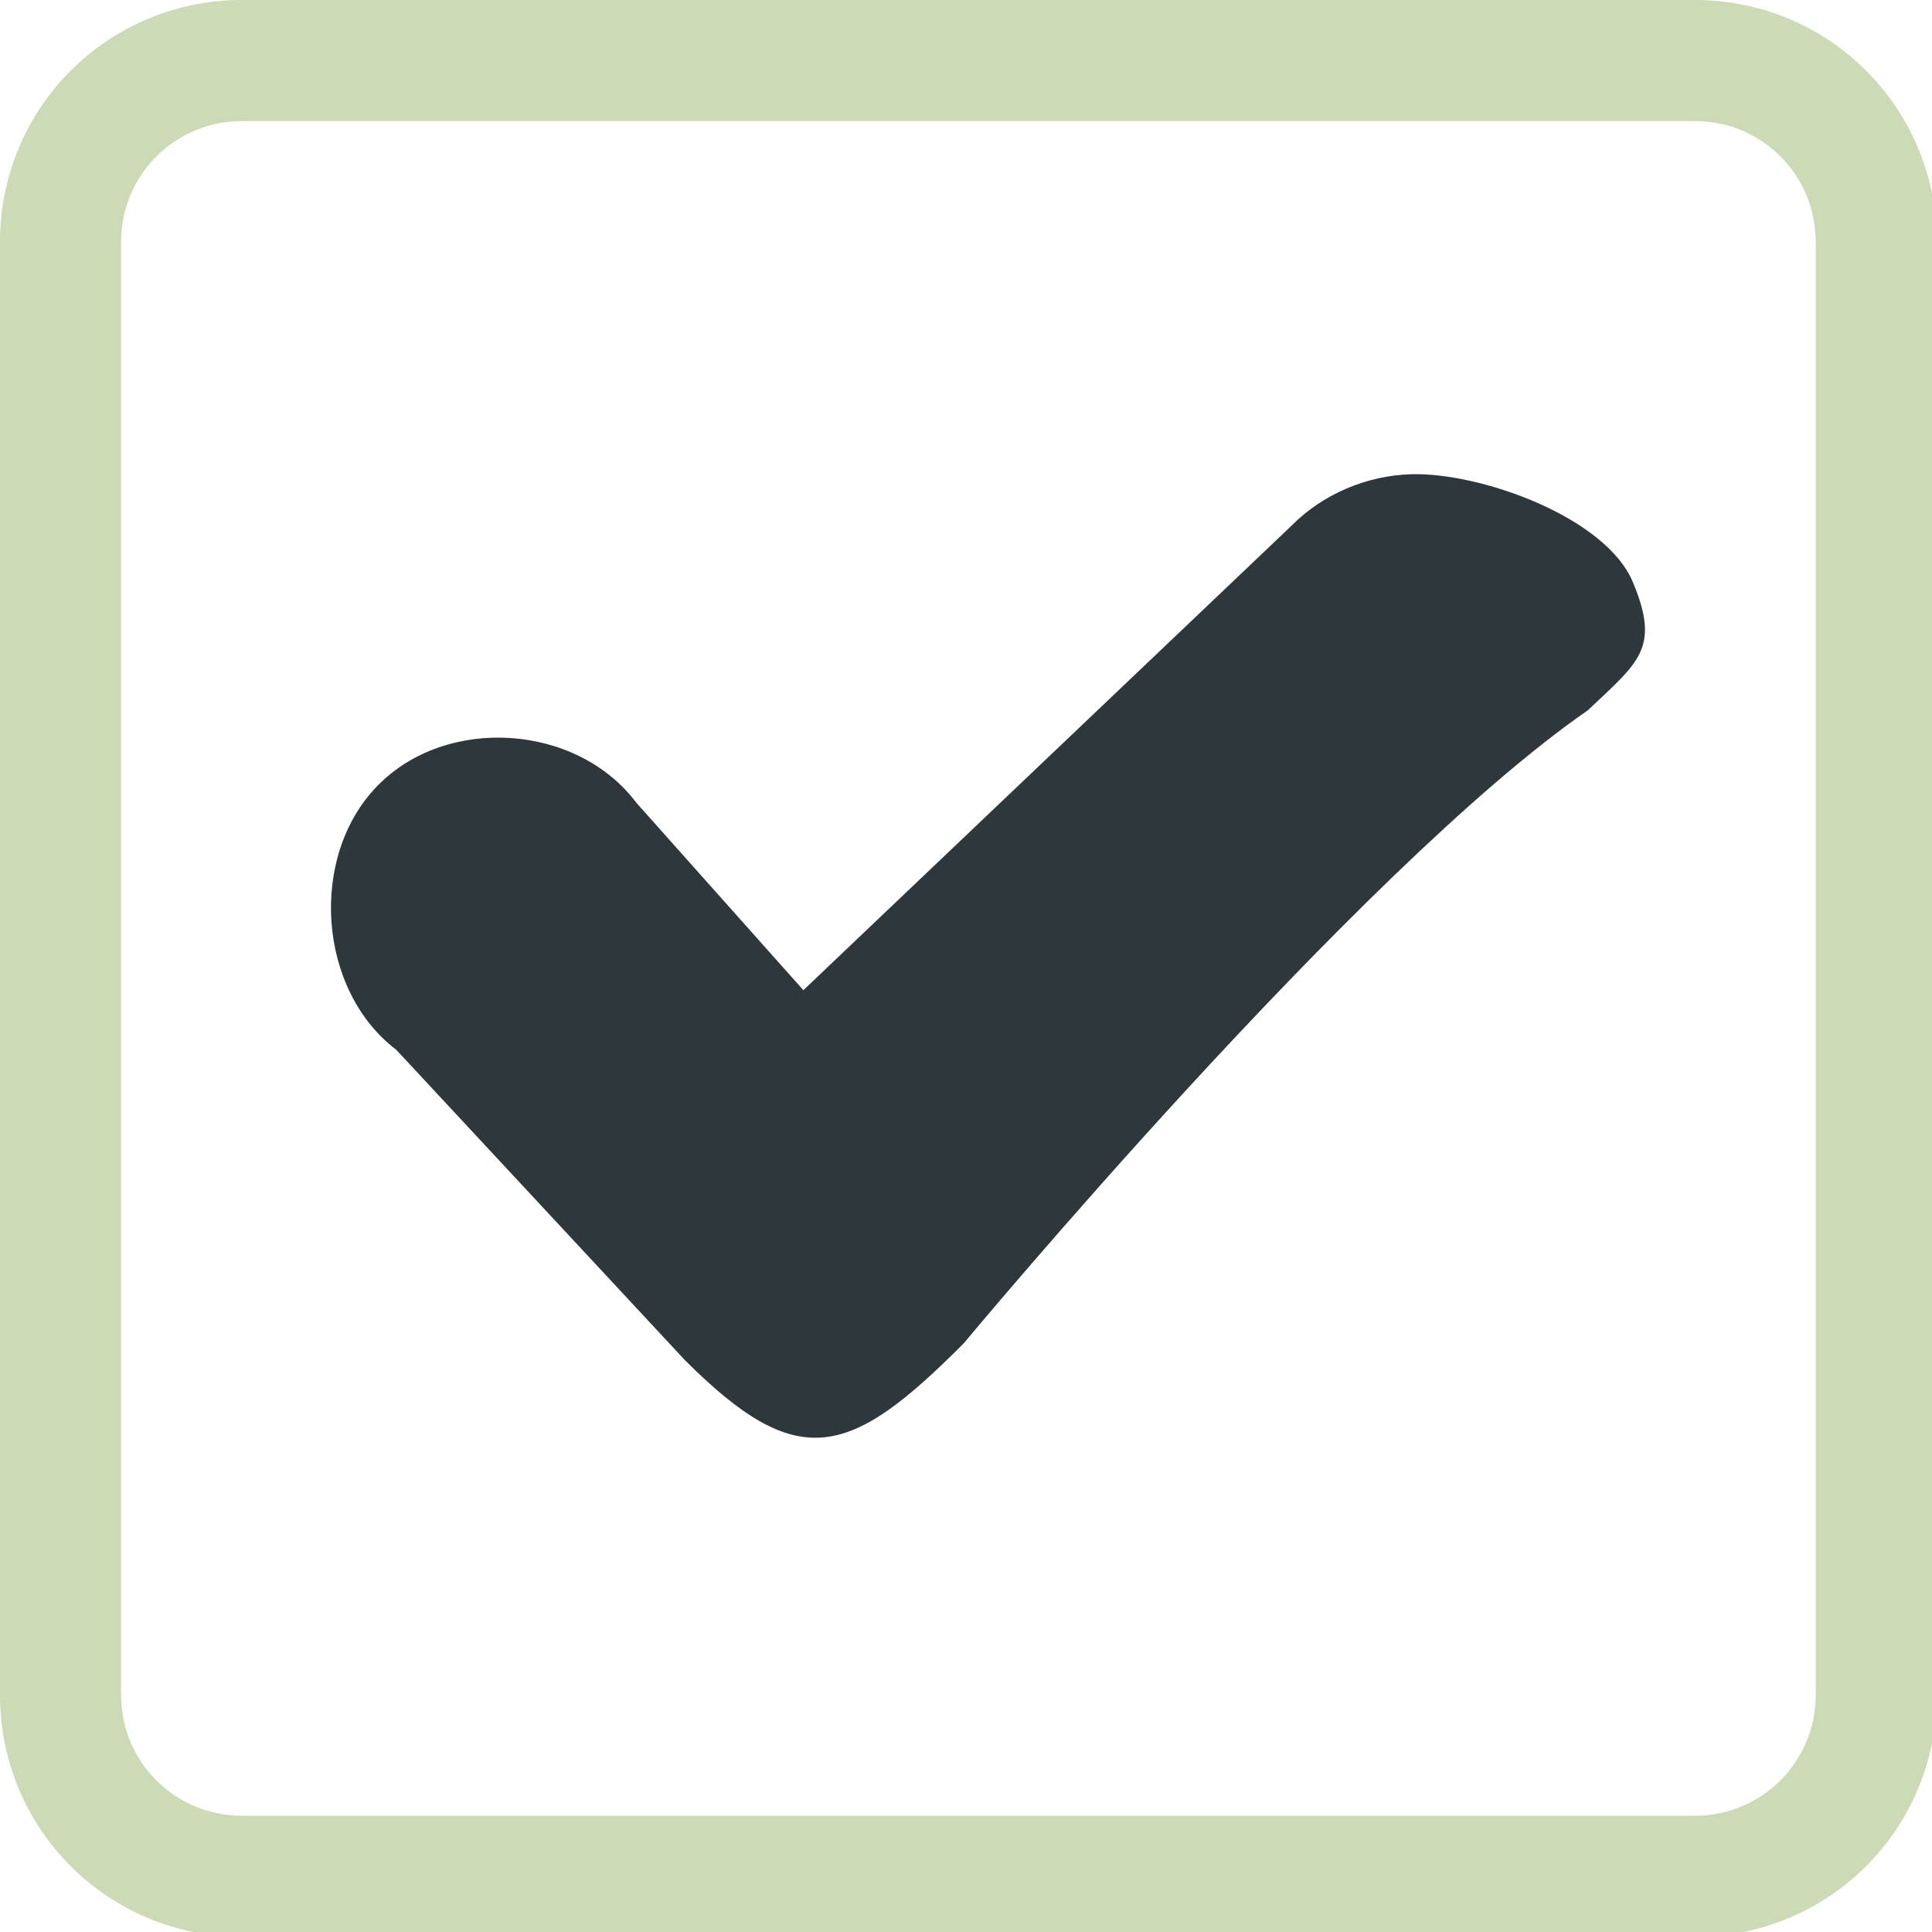
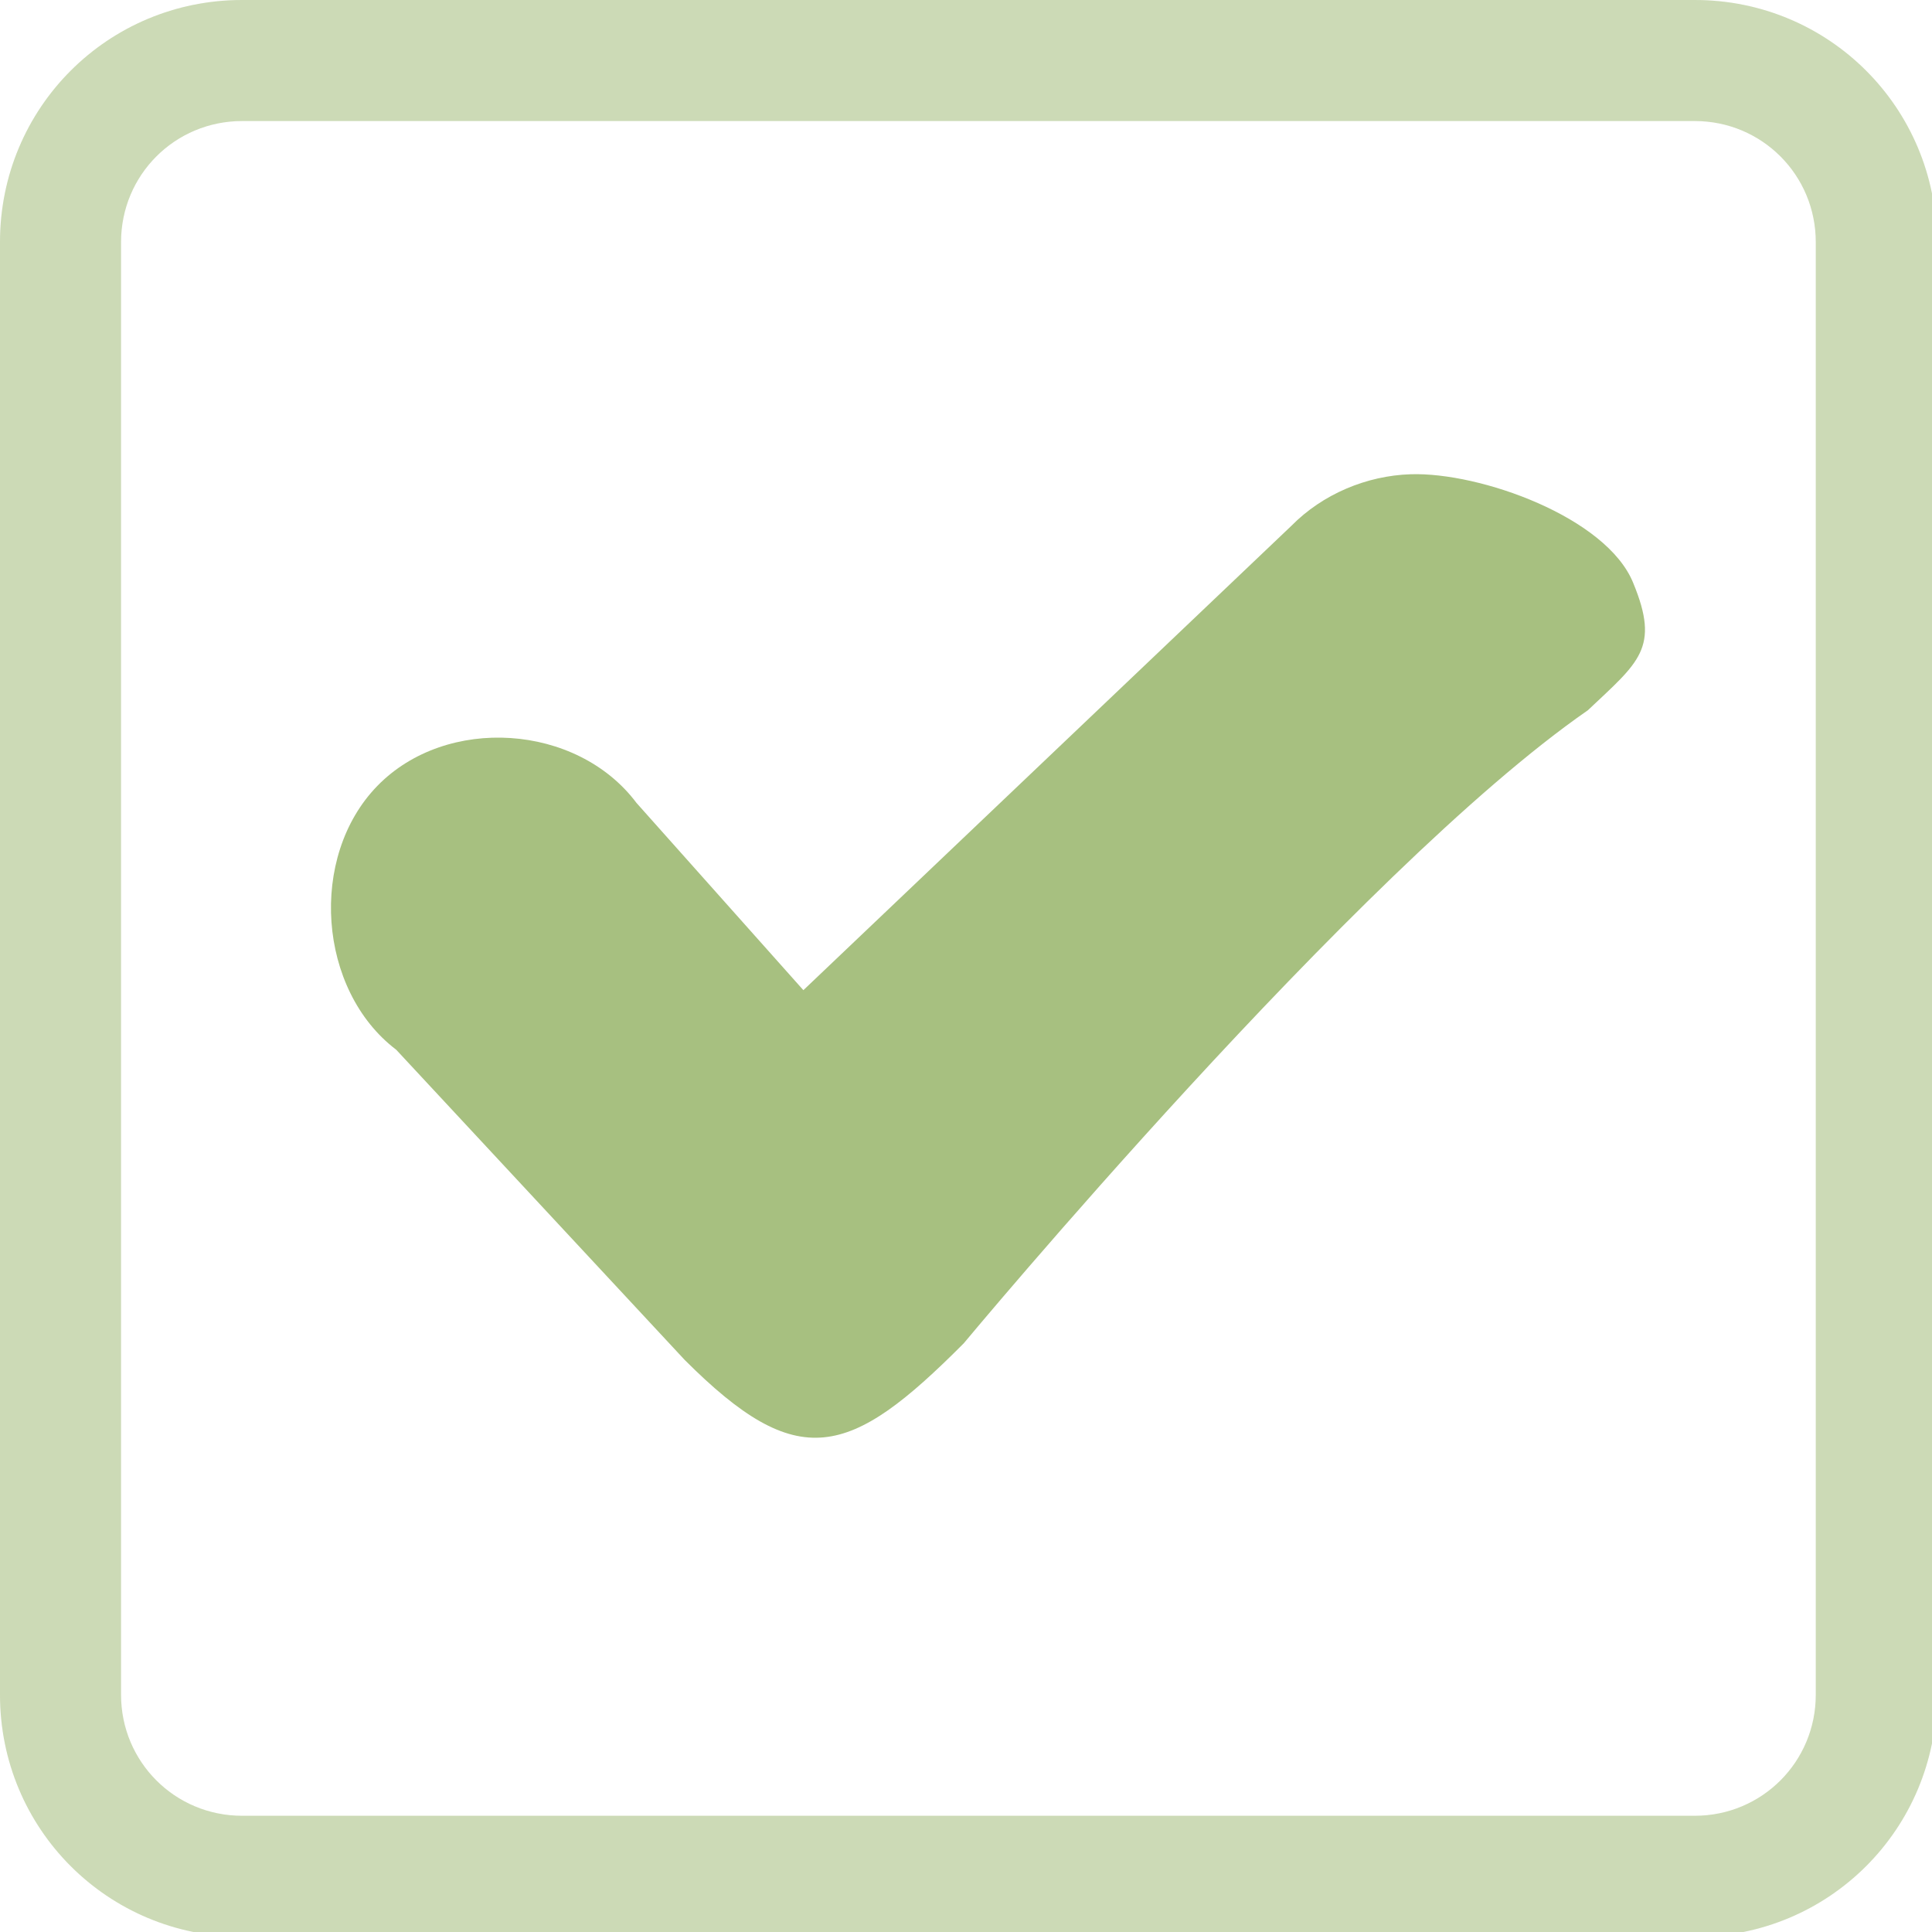
<svg xmlns="http://www.w3.org/2000/svg" width="133pt" height="133pt" viewBox="0 0 133 133" version="1.1">
  <g id="surface1">
    <path style=" stroke:none;fill-rule:nonzero;fill:#a7c080;fill-opacity:0.5;" d="M 16.668 0 C 7.422 0 0 7.422 0 16.668 L 0 116.668 C 0 125.91 7.422 133.332 16.668 133.332 L 116.668 133.332 C 125.91 133.332 133.332 125.91 133.332 116.668 L 133.332 16.668 C 133.332 7.422 125.91 0 116.668 0 Z M 16.668 8.332 L 116.668 8.332 C 121.289 8.332 125 12.043 125 16.668 L 125 116.668 C 125 121.289 121.289 125 116.668 125 L 16.668 125 C 12.043 125 8.332 121.289 8.332 116.668 L 8.332 16.668 C 8.332 12.043 12.043 8.332 16.668 8.332 Z M 16.668 8.332 " />
    <path style=" stroke:none;fill-rule:nonzero;fill:#a7c080;fill-opacity:0.15;" d="M 16.668 0 C 7.422 0 0 7.422 0 16.668 L 0 116.668 C 0 125.91 7.422 133.332 16.668 133.332 L 116.668 133.332 C 125.91 133.332 133.332 125.91 133.332 116.668 L 133.332 16.668 C 133.332 7.422 125.91 0 116.668 0 Z M 16.668 8.332 L 116.668 8.332 C 121.289 8.332 125 12.043 125 16.668 L 125 116.668 C 125 121.289 121.289 125 116.668 125 L 16.668 125 C 12.043 125 8.332 121.289 8.332 116.668 L 8.332 16.668 C 8.332 12.043 12.043 8.332 16.668 8.332 Z M 16.668 8.332 " />
-     <path style=" stroke:none;fill-rule:nonzero;fill:#2e383c;fill-opacity:1;" d="M 97.102 32.648 C 94.074 32.746 91.047 34.016 88.898 36.199 L 55.305 68.164 L 43.816 55.273 C 39.715 49.805 30.73 49.219 25.977 54.102 C 21.223 58.984 21.875 68.164 27.277 72.266 L 47.137 93.621 C 54.949 101.434 58.465 100.391 66.34 92.48 C 66.34 92.48 93.426 59.895 109.309 48.895 C 112.824 45.574 114.289 44.629 112.434 40.137 C 110.613 35.613 101.887 32.488 97.102 32.648 Z M 97.102 32.648 " />
+     <path style=" stroke:none;fill-rule:nonzero;fill:#a7c080;fill-opacity:1;" d="M 97.102 32.648 C 94.074 32.746 91.047 34.016 88.898 36.199 L 55.305 68.164 L 43.816 55.273 C 39.715 49.805 30.73 49.219 25.977 54.102 C 21.223 58.984 21.875 68.164 27.277 72.266 L 47.137 93.621 C 54.949 101.434 58.465 100.391 66.34 92.48 C 66.34 92.48 93.426 59.895 109.309 48.895 C 112.824 45.574 114.289 44.629 112.434 40.137 C 110.613 35.613 101.887 32.488 97.102 32.648 Z M 97.102 32.648 " />
  </g>
</svg>
